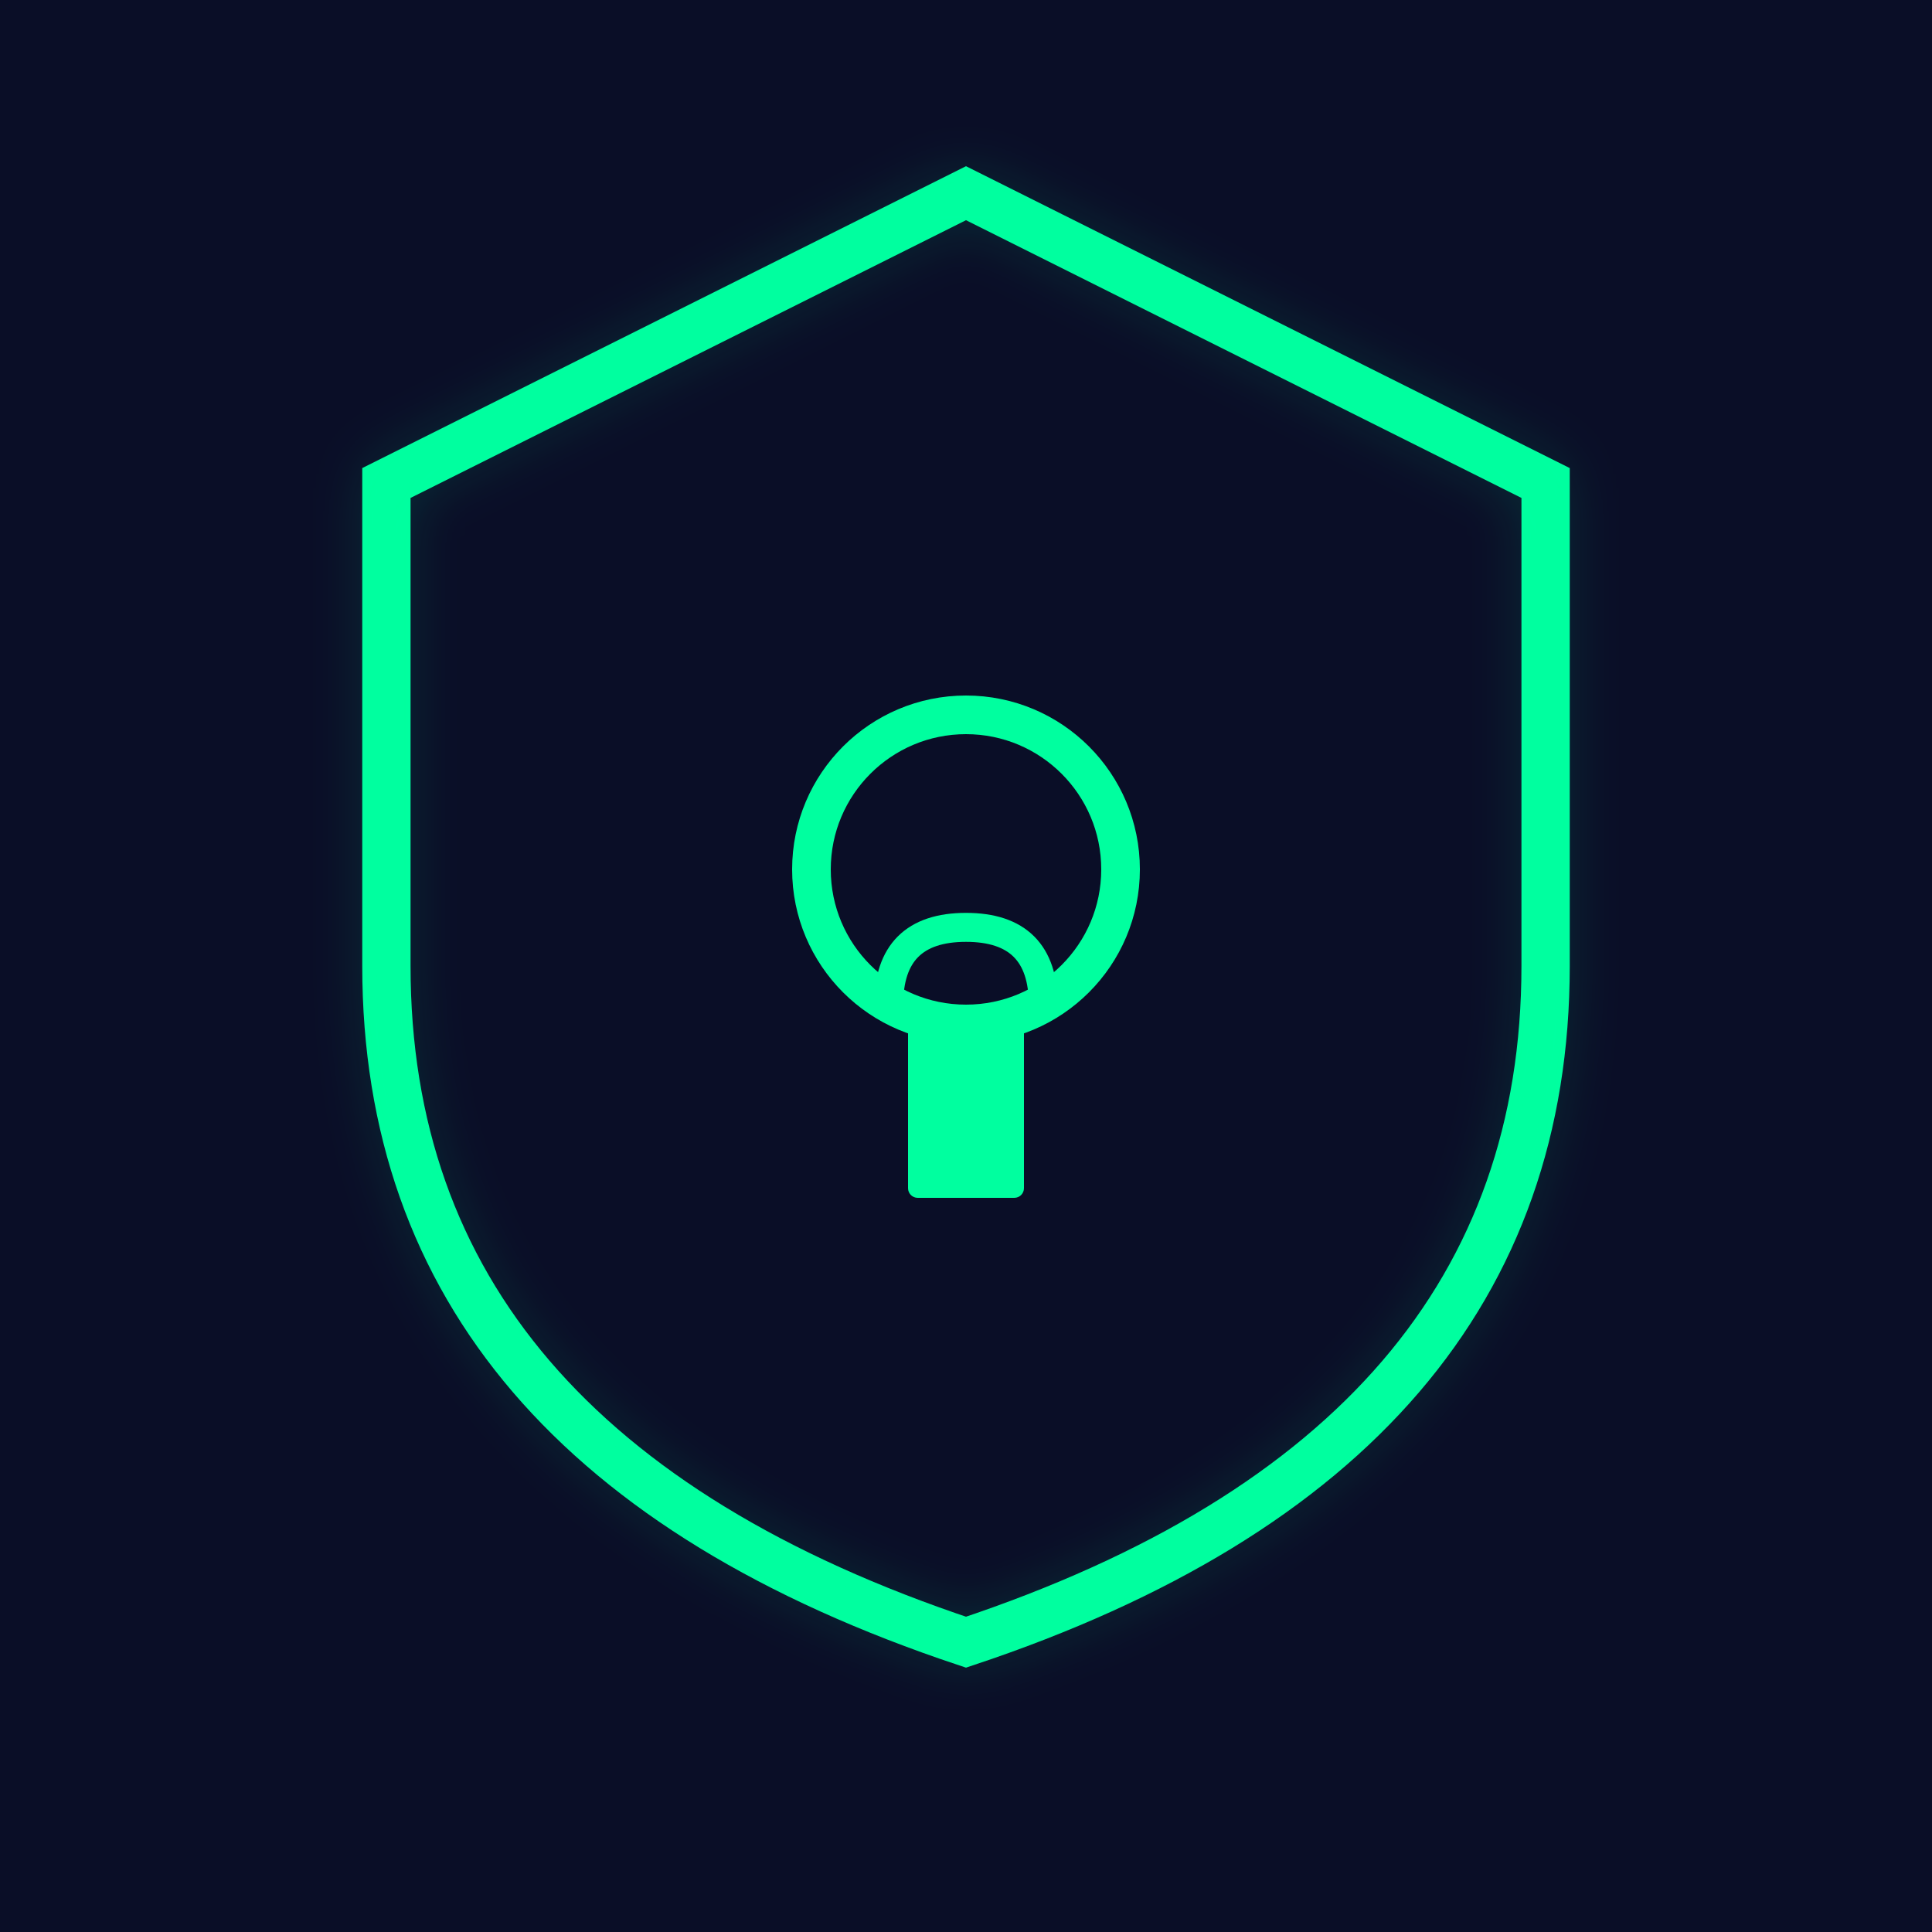
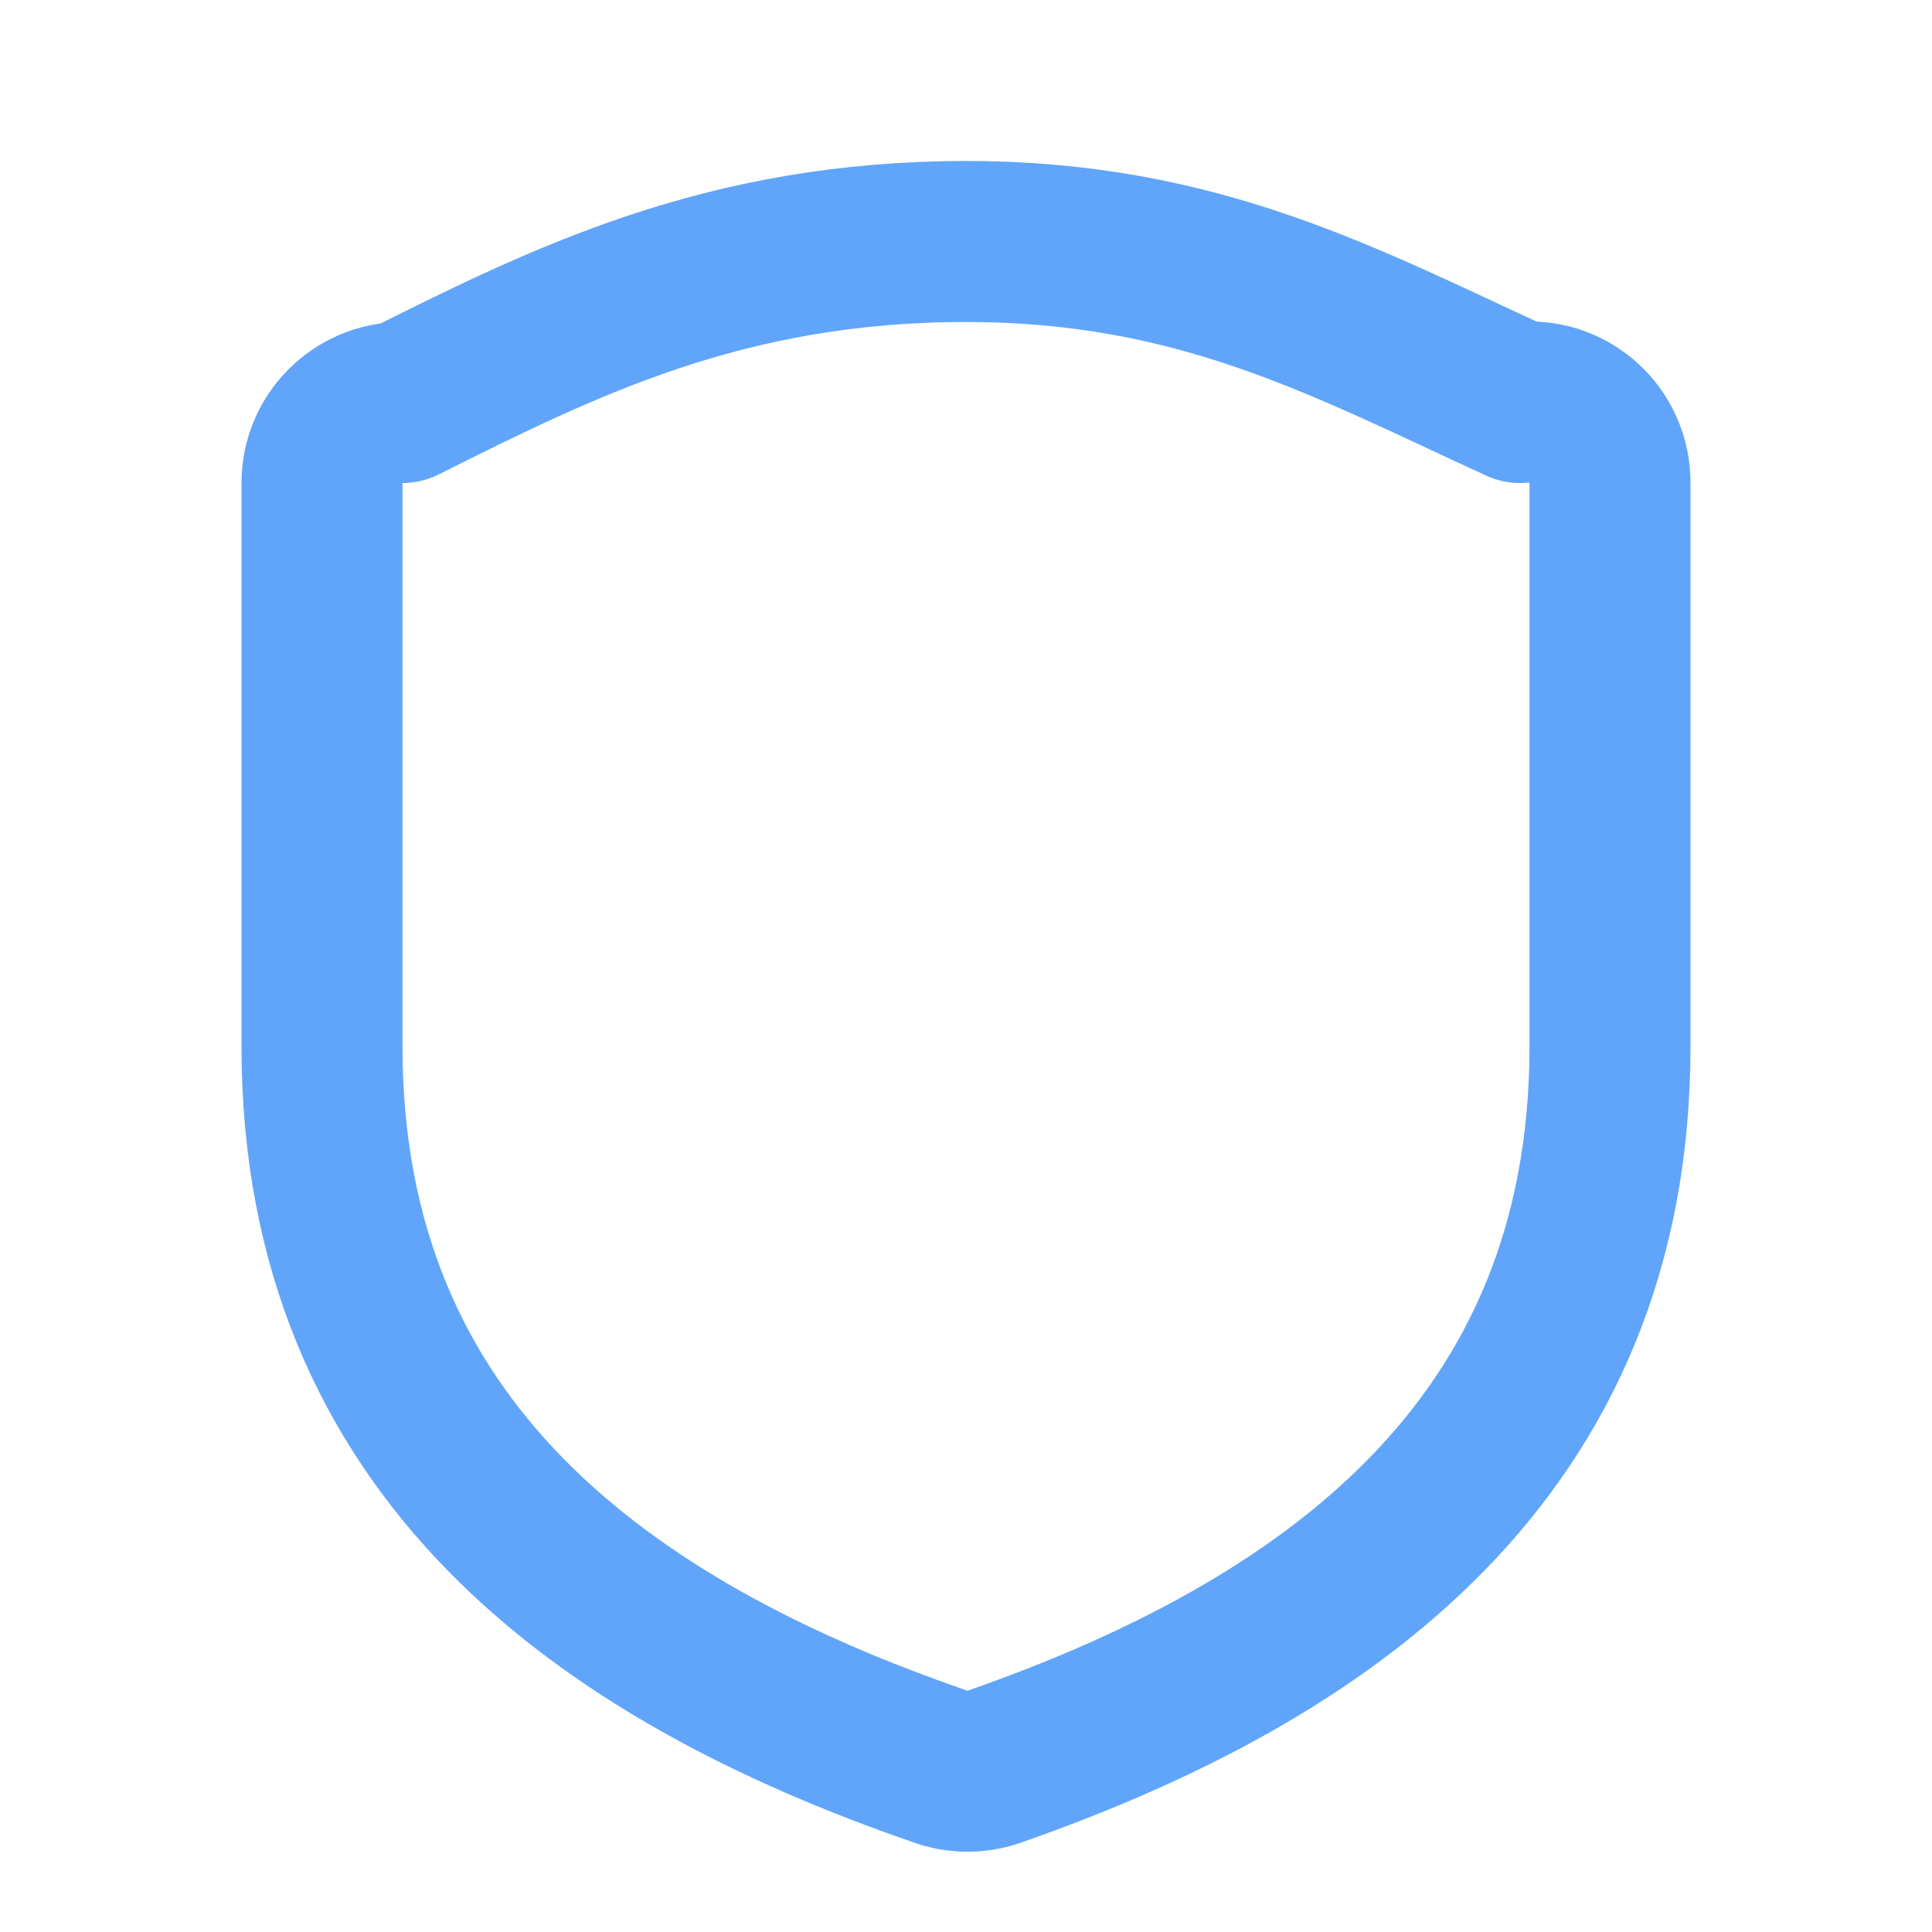
- <svg xmlns="http://www.w3.org/2000/svg" viewBox="0 0 100 100">
-   <rect width="100" height="100" fill="#0a0e27" />
-   <path d="M 50 10 L 80 25 L 80 50 Q 80 75 50 85 Q 20 75 20 50 L 20 25 Z" fill="none" stroke="#00ff9f" stroke-width="2.5" />
-   <path d="M 50 10 L 80 25 L 80 50 Q 80 75 50 85 Q 20 75 20 50 L 20 25 Z" fill="none" stroke="#00ff9f" stroke-width="1" opacity="0.3" filter="url(#glow)" />
-   <circle cx="50" cy="45" r="8" fill="none" stroke="#00ff9f" stroke-width="2" />
-   <rect x="47" y="52" width="6" height="10" fill="#00ff9f" rx="0.5" />
-   <path d="M 46 52 Q 46 48 50 48 Q 54 48 54 52" fill="none" stroke="#00ff9f" stroke-width="1.5" />
-   <defs>
-     <filter id="glow">
-       <feGaussianBlur stdDeviation="1.5" result="coloredBlur" />
-       <feMerge>
-         <feMergeNode in="coloredBlur" />
-         <feMergeNode in="SourceGraphic" />
-       </feMerge>
-     </filter>
-   </defs>
+ <svg xmlns="http://www.w3.org/2000/svg" width="24" height="24" viewBox="0 0 24 24" fill="none" stroke="#60A5FA" stroke-width="2" stroke-linecap="round" stroke-linejoin="round">
+   <path d="M20 13c0 5-3.5 7.5-7.66 8.95a1 1 0 0 1-.67-.01C7.5 20.5 4 18 4 13V6a1 1 0 0 1 1-1c2-1 4-2 7-2 2.89 0 4.7 1 6.88 2A1 1 0 0 1 20 6z" />
</svg>
